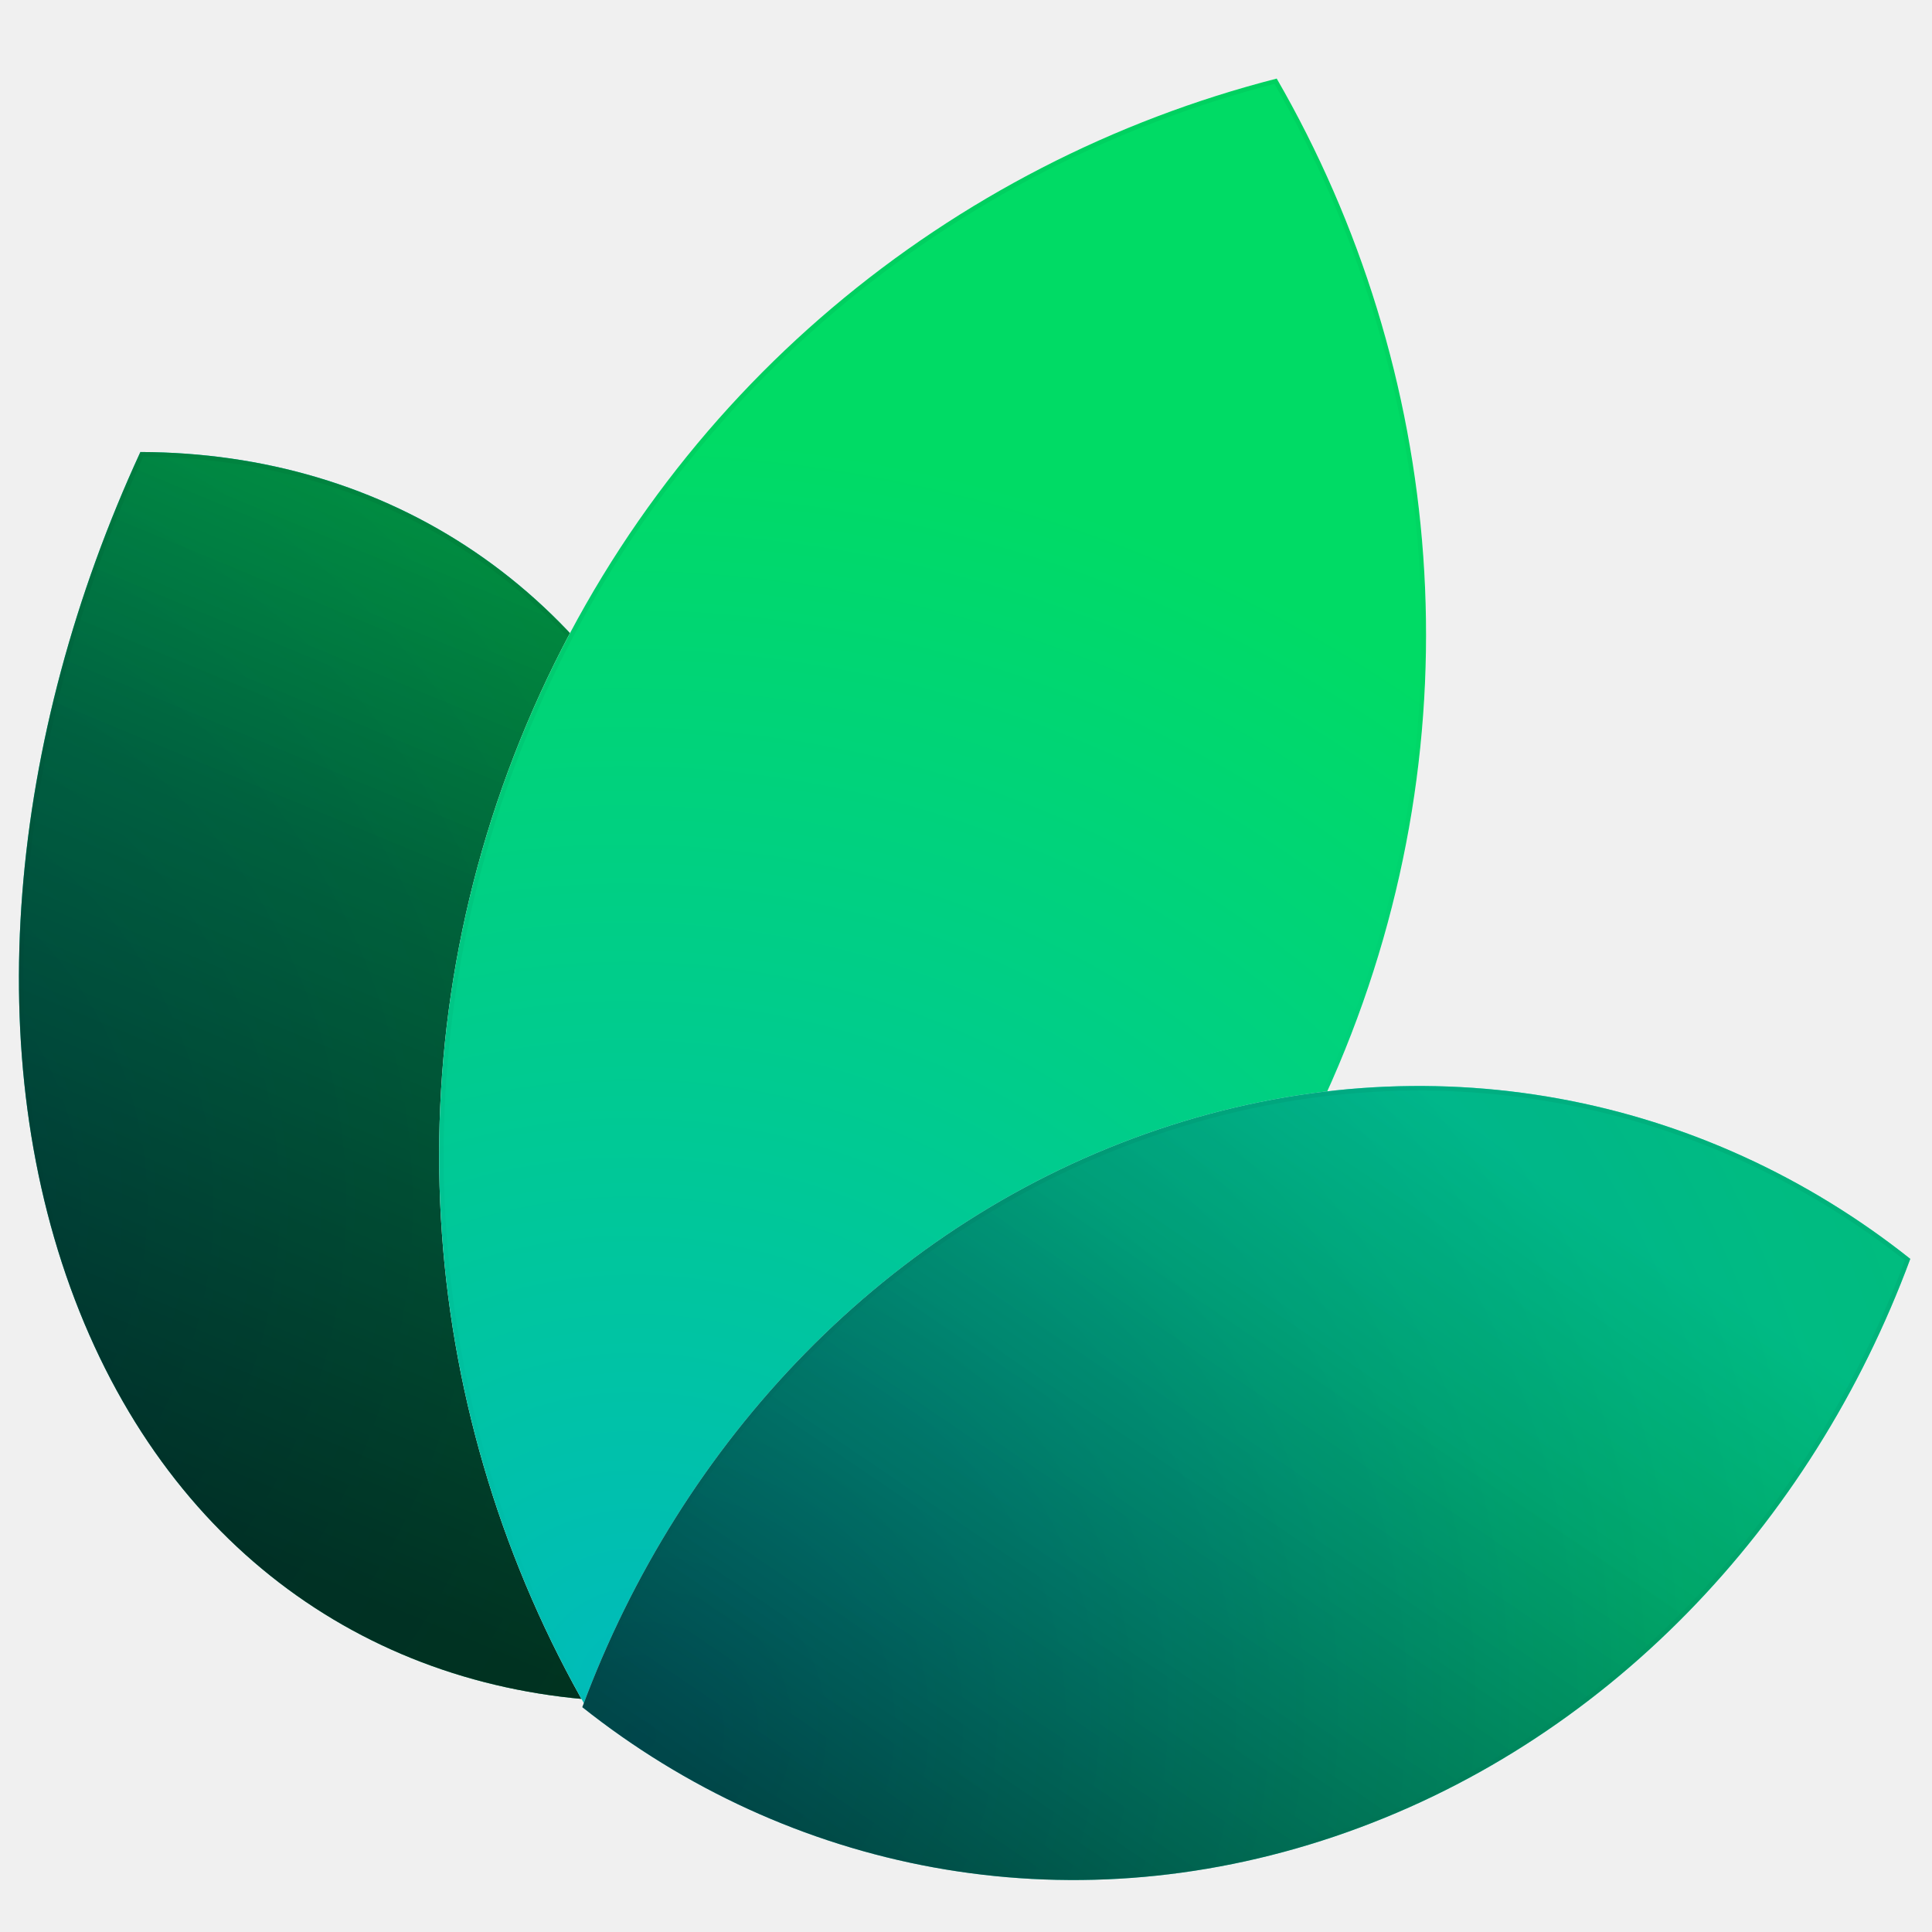
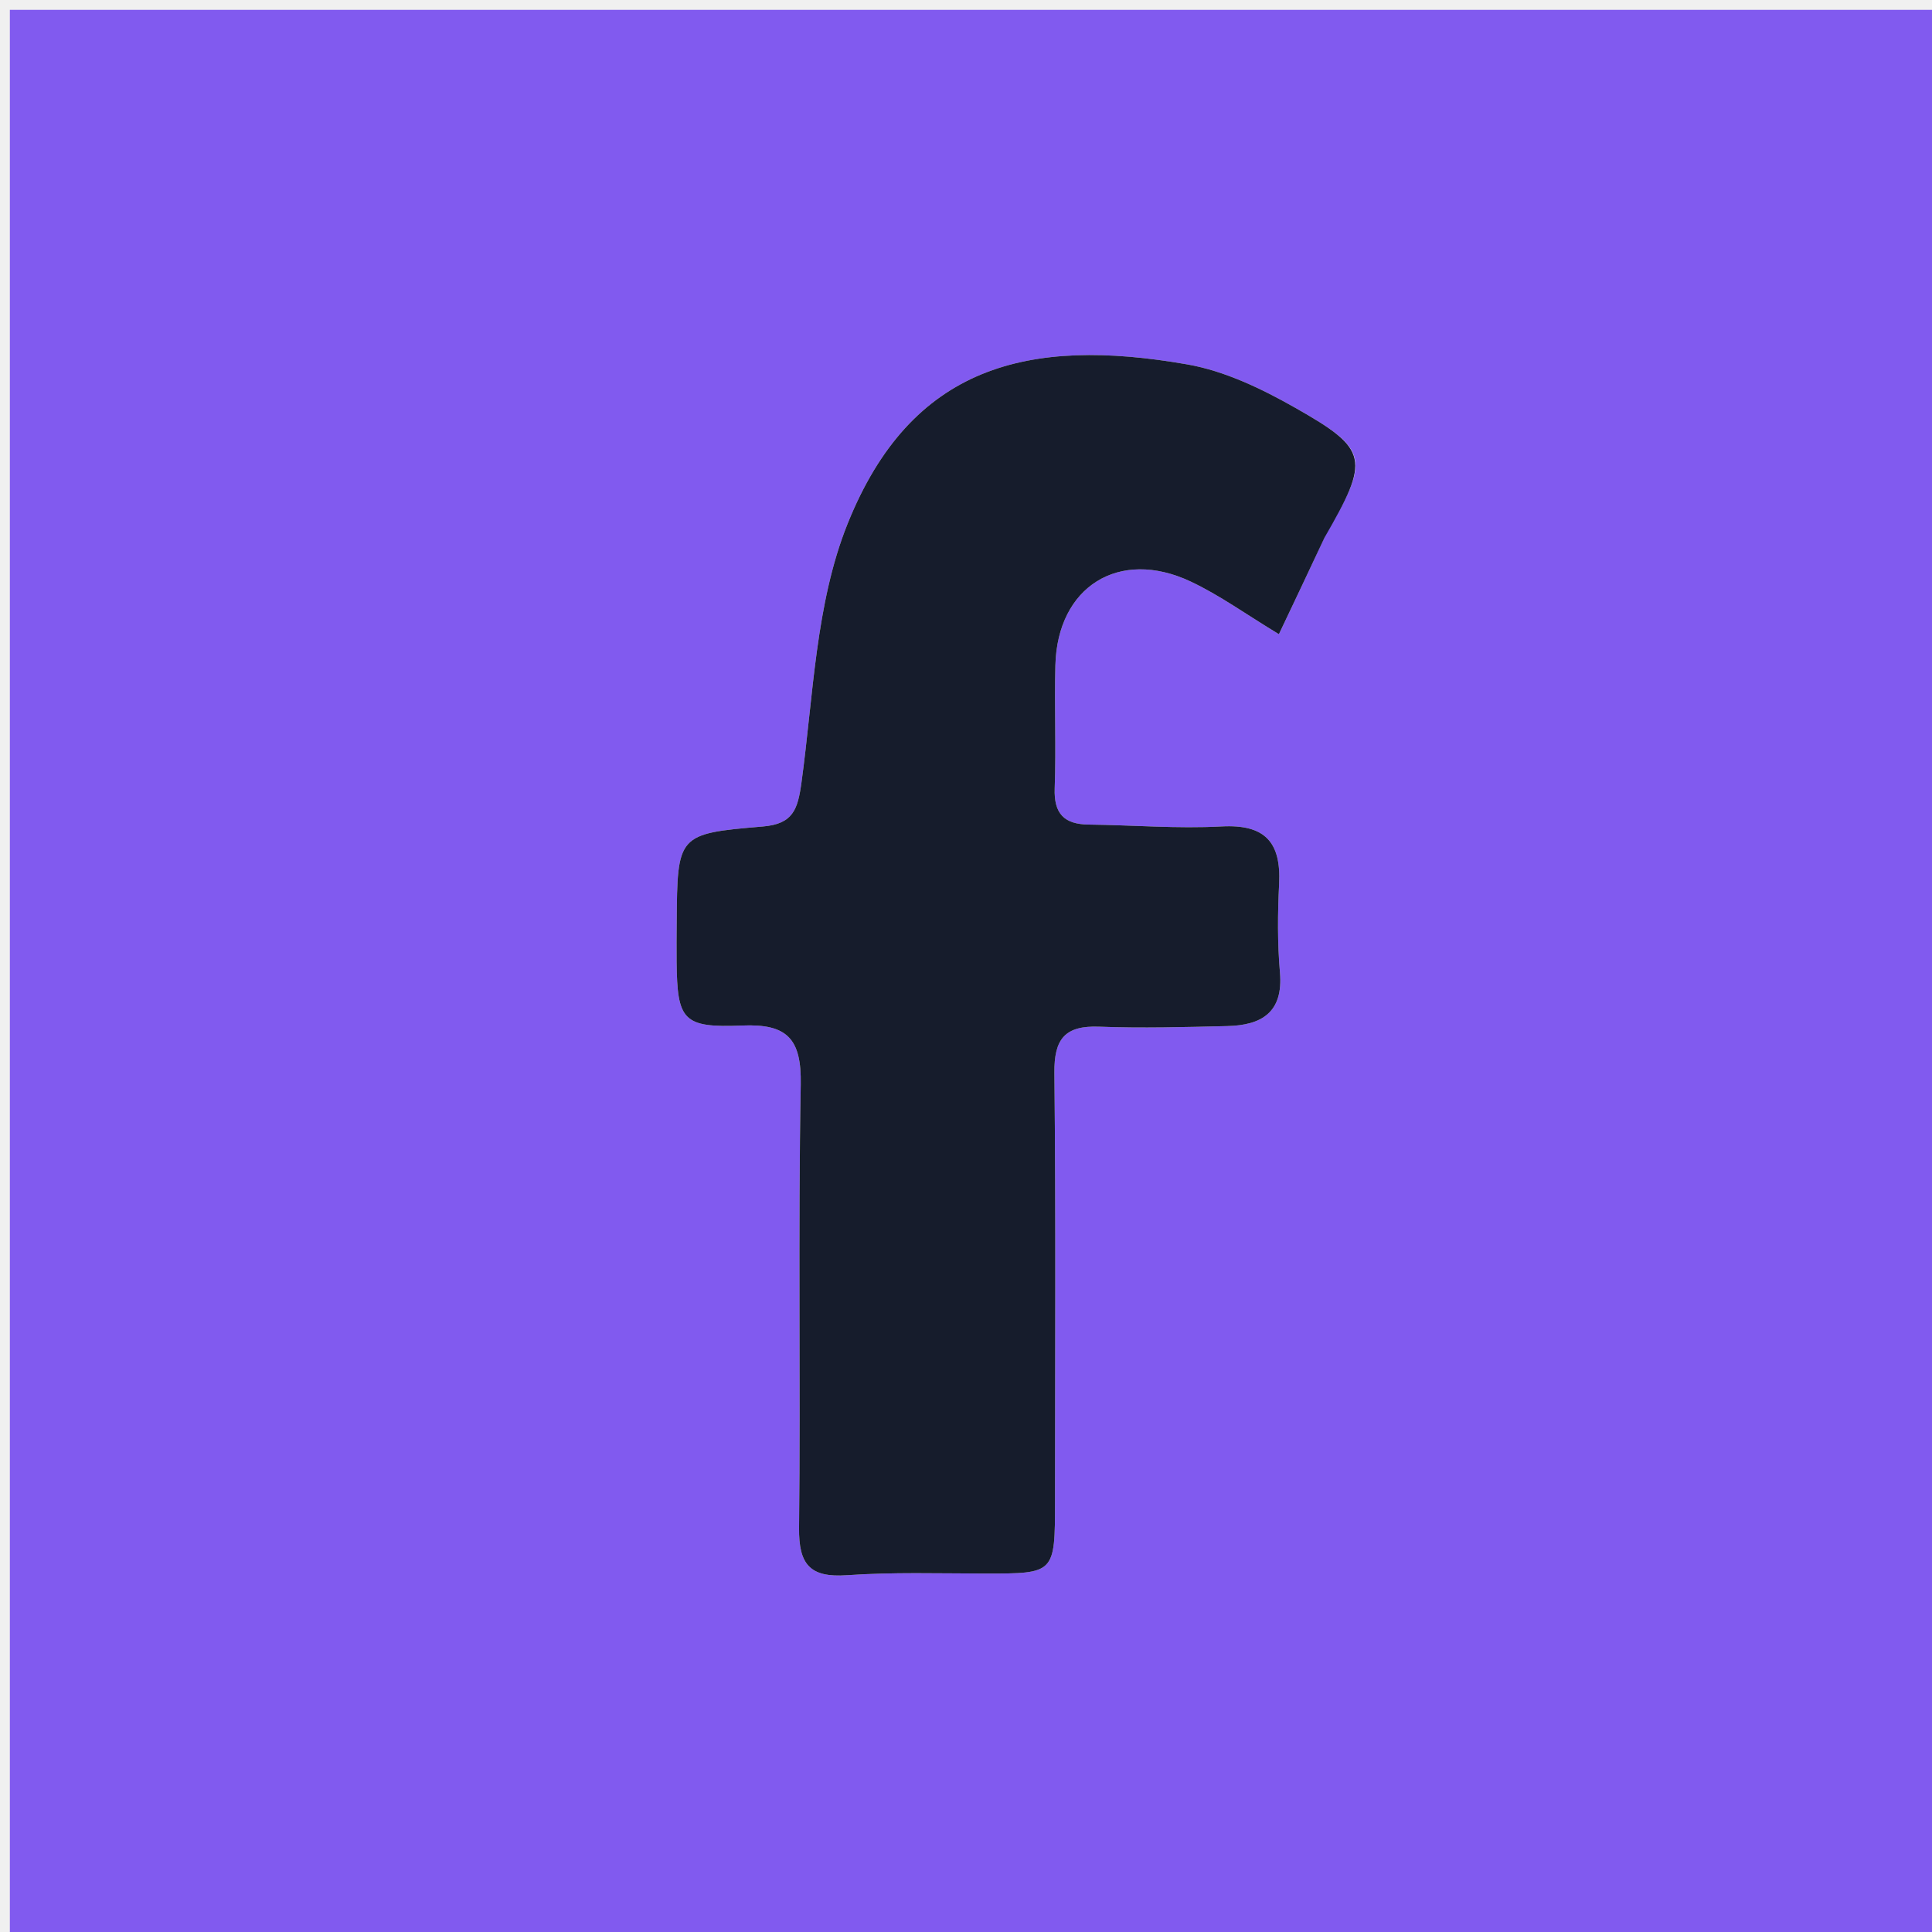
- <svg xmlns="http://www.w3.org/2000/svg" width="24" height="24" viewBox="0 0 24 24" fill="none">
-   <path d="M7.953 21.139C4.896 21.13 2.255 19.458 0.987 16.29C-0.28 13.121 0.109 9.163 1.744 5.615C4.801 5.624 7.442 7.296 8.71 10.465C9.977 13.633 9.588 17.591 7.953 21.139Z" fill="white" />
-   <path d="M7.953 21.139C4.896 21.13 2.255 19.458 0.987 16.29C-0.28 13.121 0.109 9.163 1.744 5.615C4.801 5.624 7.442 7.296 8.71 10.465C9.977 13.633 9.588 17.591 7.953 21.139Z" fill="url(#paint0_radial_101_2703)" />
-   <path d="M7.953 21.139C4.896 21.13 2.255 19.458 0.987 16.29C-0.28 13.121 0.109 9.163 1.744 5.615C4.801 5.624 7.442 7.296 8.71 10.465C9.977 13.633 9.588 17.591 7.953 21.139Z" fill="black" fill-opacity="0.5" style="mix-blend-mode:hard-light" />
-   <path d="M7.953 21.139C4.896 21.13 2.255 19.458 0.987 16.29C-0.28 13.121 0.109 9.163 1.744 5.615C4.801 5.624 7.442 7.296 8.71 10.465C9.977 13.633 9.588 17.591 7.953 21.139Z" fill="url(#paint1_linear_101_2703)" fill-opacity="0.5" style="mix-blend-mode:hard-light" />
-   <path d="M8.684 10.476C9.945 13.63 9.561 17.572 7.935 21.111C4.897 21.096 2.274 19.431 1.013 16.279C-0.248 13.124 0.136 9.182 1.762 5.643C4.8 5.659 7.423 7.324 8.684 10.476Z" stroke="url(#paint2_linear_101_2703)" stroke-opacity="0.05" stroke-width="0.056" />
-   <path d="M7.31 21.257C11.354 20.221 14.884 17.375 16.628 13.236C18.373 9.097 17.945 4.587 15.86 0.976C11.816 2.012 8.287 4.858 6.542 8.998C4.797 13.137 5.225 17.646 7.31 21.257Z" fill="white" />
-   <path d="M7.31 21.257C11.354 20.221 14.884 17.375 16.628 13.236C18.373 9.097 17.945 4.587 15.86 0.976C11.816 2.012 8.287 4.858 6.542 8.998C4.797 13.137 5.225 17.646 7.31 21.257Z" fill="url(#paint3_radial_101_2703)" />
-   <path d="M16.603 13.225C14.864 17.349 11.351 20.187 7.324 21.225C5.253 17.624 4.829 13.132 6.568 9.009C8.306 4.885 11.819 2.047 15.846 1.009C17.918 4.61 18.341 9.101 16.603 13.225Z" stroke="url(#paint4_linear_101_2703)" stroke-opacity="0.05" stroke-width="0.056" />
-   <path d="M7.234 21.207C9.789 23.237 13.21 23.951 16.577 22.814C19.944 21.677 22.506 18.945 23.73 15.638C21.175 13.608 17.754 12.894 14.387 14.031C11.02 15.168 8.458 17.901 7.234 21.207Z" fill="white" />
-   <path d="M7.234 21.207C9.789 23.237 13.21 23.951 16.577 22.814C19.944 21.677 22.506 18.945 23.73 15.638C21.175 13.608 17.754 12.894 14.387 14.031C11.02 15.168 8.458 17.901 7.234 21.207Z" fill="url(#paint5_radial_101_2703)" />
-   <path d="M7.234 21.207C9.789 23.237 13.21 23.951 16.577 22.814C19.944 21.677 22.506 18.945 23.73 15.638C21.175 13.608 17.754 12.894 14.387 14.031C11.02 15.168 8.458 17.901 7.234 21.207Z" fill="black" fill-opacity="0.2" style="mix-blend-mode:hard-light" />
-   <path d="M7.234 21.207C9.789 23.237 13.21 23.951 16.577 22.814C19.944 21.677 22.506 18.945 23.73 15.638C21.175 13.608 17.754 12.894 14.387 14.031C11.02 15.168 8.458 17.901 7.234 21.207Z" fill="url(#paint6_linear_101_2703)" fill-opacity="0.5" style="mix-blend-mode:hard-light" />
-   <path d="M16.568 22.787C13.218 23.918 9.814 23.212 7.267 21.198C8.492 17.907 11.044 15.189 14.396 14.058C17.747 12.927 21.15 13.633 23.697 15.648C22.472 18.938 19.92 21.656 16.568 22.787Z" stroke="url(#paint7_linear_101_2703)" stroke-opacity="0.05" stroke-width="0.056" />
-   <defs>
-     <radialGradient id="paint0_radial_101_2703" cx="0" cy="0" r="1" gradientUnits="userSpaceOnUse" gradientTransform="translate(-3.00503 15.023) rotate(-10.029) scale(17.9572 17.784)">
-       <stop stop-color="#00B0BB" />
-       <stop offset="1" stop-color="#00DB65" />
-     </radialGradient>
-     <linearGradient id="paint1_linear_101_2703" x1="7.39" y1="4.813" x2="1.63" y2="18.689" gradientUnits="userSpaceOnUse">
-       <stop stop-color="#18E299" />
-       <stop offset="1" />
-     </linearGradient>
-     <linearGradient id="paint2_linear_101_2703" x1="7.948" y1="8.016" x2="1.761" y2="18.746" gradientUnits="userSpaceOnUse">
-       <stop />
-       <stop offset="1" stop-opacity="0" />
-     </linearGradient>
-     <radialGradient id="paint3_radial_101_2703" cx="0" cy="0" r="1" gradientUnits="userSpaceOnUse" gradientTransform="translate(8.11404 20.8822) rotate(-75.7542) scale(21.6246 23.7772)">
-       <stop stop-color="#00BBBB" />
-       <stop offset="0.713" stop-color="#00DB65" />
-     </radialGradient>
-     <linearGradient id="paint4_linear_101_2703" x1="7.602" y1="5.871" x2="15.556" y2="16.372" gradientUnits="userSpaceOnUse">
-       <stop />
-       <stop offset="1" stop-opacity="0" />
-     </linearGradient>
-     <radialGradient id="paint5_radial_101_2703" cx="0" cy="0" r="1" gradientUnits="userSpaceOnUse" gradientTransform="translate(7.84537 21.5181) rotate(-20.3525) scale(18.5603 17.32)">
-       <stop stop-color="#00B0BB" />
-       <stop offset="1" stop-color="#00DB65" />
-     </radialGradient>
-     <linearGradient id="paint6_linear_101_2703" x1="16.808" y1="13.007" x2="10.041" y2="22.994" gradientUnits="userSpaceOnUse">
-       <stop stop-color="#00B1BC" />
-       <stop offset="1" />
-     </linearGradient>
-     <linearGradient id="paint7_linear_101_2703" x1="16.808" y1="13.007" x2="14.169" y2="23.841" gradientUnits="userSpaceOnUse">
-       <stop />
-       <stop offset="1" stop-opacity="0" />
-     </linearGradient>
-   </defs>
+ <svg xmlns="http://www.w3.org/2000/svg" version="1.1" id="Layer_1" x="0px" y="0px" width="100%" viewBox="0 0 196 196" enable-background="new 0 0 196 196" xml:space="preserve">
+   <path fill="#815AEF" opacity="1" stroke="none" d=" M139,197   C92.667,197 46.833,197 1,197   C1,131.667 1,66.333 1,1   C66.333,1 131.667,1 197,1   C197,66.333 197,131.667 197,197   C177.833,197 158.667,197 139,197  M134.512,54.188   C138.976,46.549 138.888,45.616 131.381,41.359   C127.986,39.433 124.246,37.634 120.454,36.97   C104.306,34.144 92.431,37.075 85.982,53.151   C82.74,61.233 82.519,70.572 81.308,79.395   C80.932,82.129 80.45,83.59 77.39,83.848   C68.711,84.579 68.719,84.686 68.651,93.578   C68.64,94.911 68.627,96.243 68.642,97.576   C68.709,103.507 69.257,104.292 75.302,104.039   C79.892,103.847 81.32,105.406 81.235,110.039   C80.96,125.023 81.227,140.017 81.064,155.005   C81.024,158.701 82.152,160.07 85.928,159.805   C90.57,159.479 95.249,159.631 99.912,159.635   C107.023,159.64 107.028,159.661 107.031,152.302   C107.035,137.812 107.12,123.321 106.968,108.833   C106.932,105.379 108.049,104.024 111.523,104.158   C115.846,104.325 120.183,104.2 124.511,104.095   C127.974,104.011 130.205,102.724 129.85,98.654   C129.59,95.677 129.617,92.655 129.766,89.666   C129.977,85.443 128.338,83.605 123.922,83.842   C119.444,84.082 114.935,83.705 110.439,83.652   C107.954,83.623 106.905,82.542 106.999,79.971   C107.153,75.813 106.959,71.643 107.068,67.482   C107.275,59.508 113.53,55.581 120.784,58.992   C123.726,60.374 126.402,62.32 129.744,64.339   C131.294,61.075 132.763,57.982 134.512,54.188  z" />
+   <path fill="#161C2C" opacity="1" stroke="none" d=" M134.372,54.538   C132.763,57.982 131.294,61.075 129.744,64.339   C126.402,62.32 123.726,60.374 120.784,58.992   C113.53,55.581 107.275,59.508 107.068,67.482   C106.959,71.643 107.153,75.813 106.999,79.971   C106.905,82.542 107.954,83.623 110.439,83.652   C114.935,83.705 119.444,84.082 123.922,83.842   C128.338,83.605 129.977,85.443 129.766,89.666   C129.617,92.655 129.59,95.677 129.85,98.654   C130.205,102.724 127.974,104.011 124.511,104.095   C120.183,104.2 115.846,104.325 111.523,104.158   C108.049,104.024 106.932,105.379 106.968,108.833   C107.12,123.321 107.035,137.812 107.031,152.302   C107.028,159.661 107.023,159.64 99.912,159.635   C95.249,159.631 90.57,159.479 85.928,159.805   C82.152,160.07 81.024,158.701 81.064,155.005   C81.227,140.017 80.96,125.023 81.235,110.039   C81.32,105.406 79.892,103.847 75.302,104.039   C69.257,104.292 68.709,103.507 68.642,97.576   C68.627,96.243 68.64,94.911 68.651,93.578   C68.719,84.686 68.711,84.579 77.39,83.848   C80.45,83.59 80.932,82.129 81.308,79.395   C82.519,70.572 82.74,61.233 85.982,53.151   C92.431,37.075 104.306,34.144 120.454,36.97   C124.246,37.634 127.986,39.433 131.381,41.359   C138.888,45.616 138.976,46.549 134.372,54.538  z" />
</svg>
